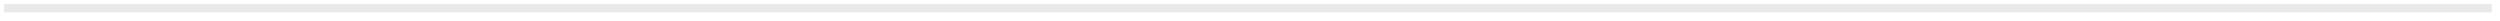
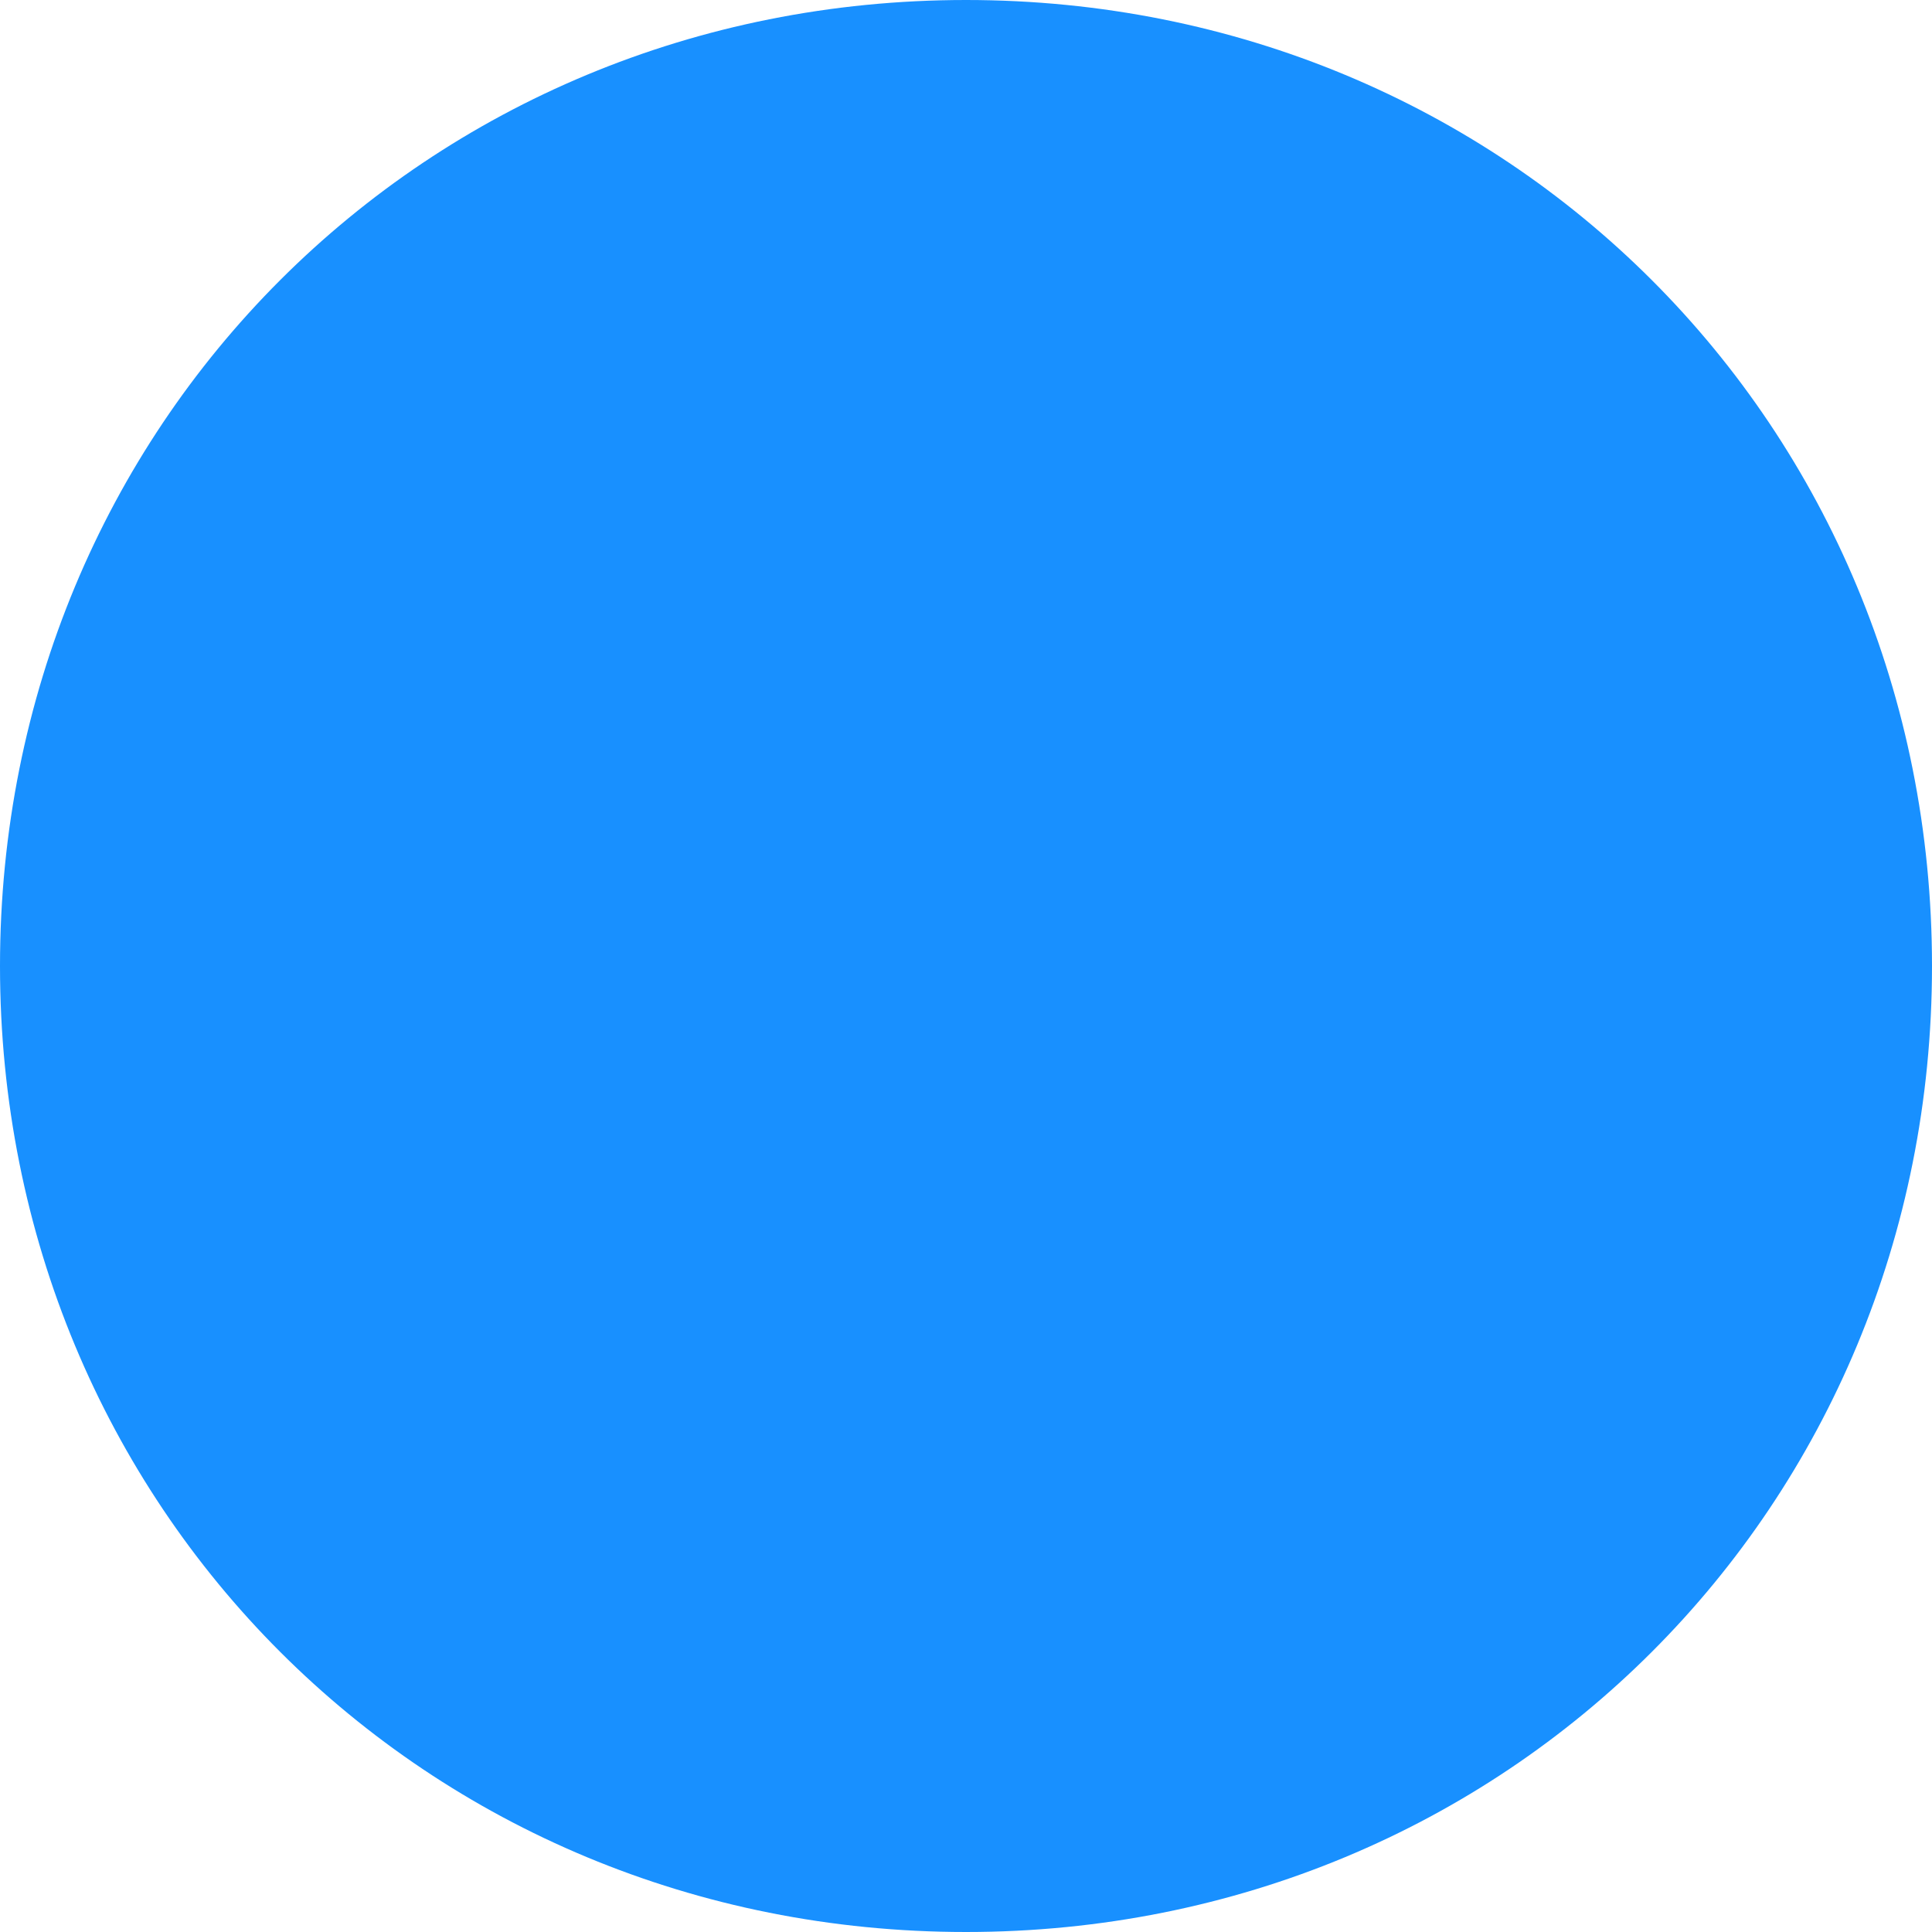
- <svg xmlns="http://www.w3.org/2000/svg" version="1.1" width="610px" height="5px">
-   <g transform="matrix(1 0 0 1 -3033 -3039 )">
-     <path d="M 3034 3041  L 3641 3041  " stroke-width="2" stroke="#e9e9e9" fill="none" />
+ <svg xmlns="http://www.w3.org/2000/svg" version="1.1" width="32px" height="32px">
+   <g transform="matrix(1 0 0 1 -2680 -2866 )">
+     <path d="M 2696 2866  C 2704.96 2866  2712 2873.04  2712 2882  C 2712 2890.96  2704.96 2898  2696 2898  C 2687.04 2898  2680 2890.96  2680 2882  C 2680 2873.04  2687.04 2866  2696 2866  Z " fill-rule="nonzero" fill="#1890ff" stroke="none" />
  </g>
</svg>
